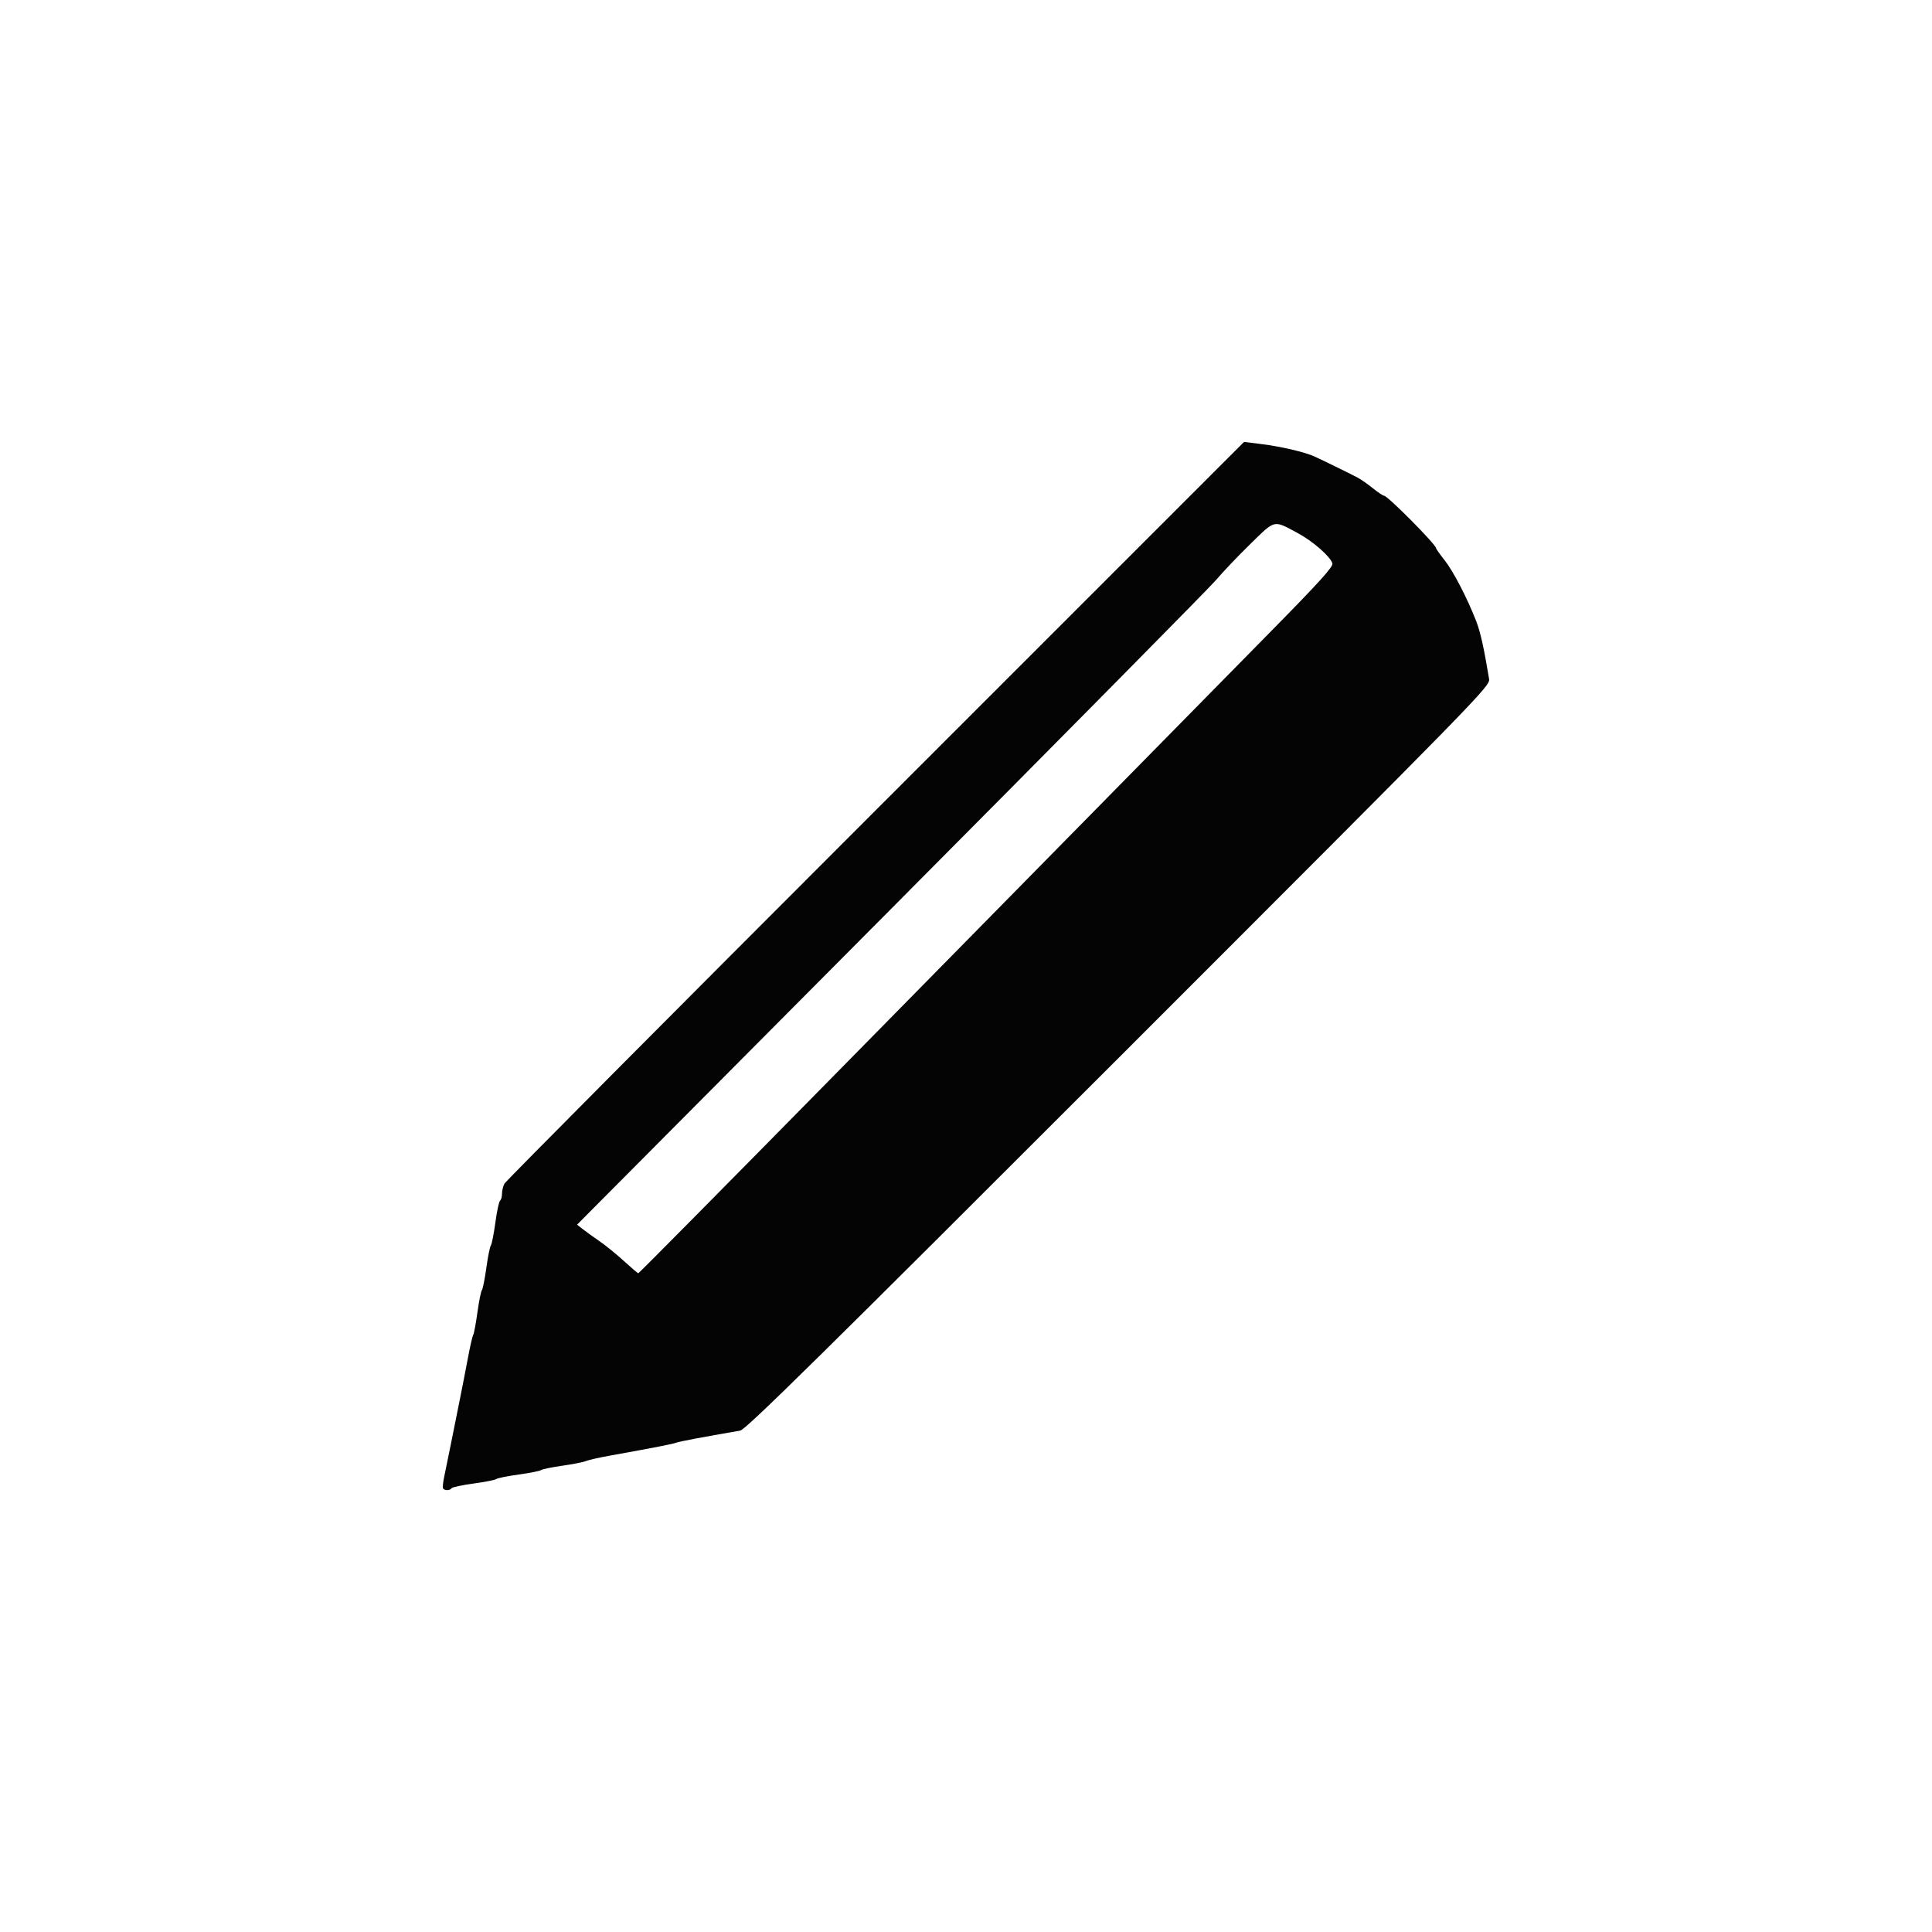
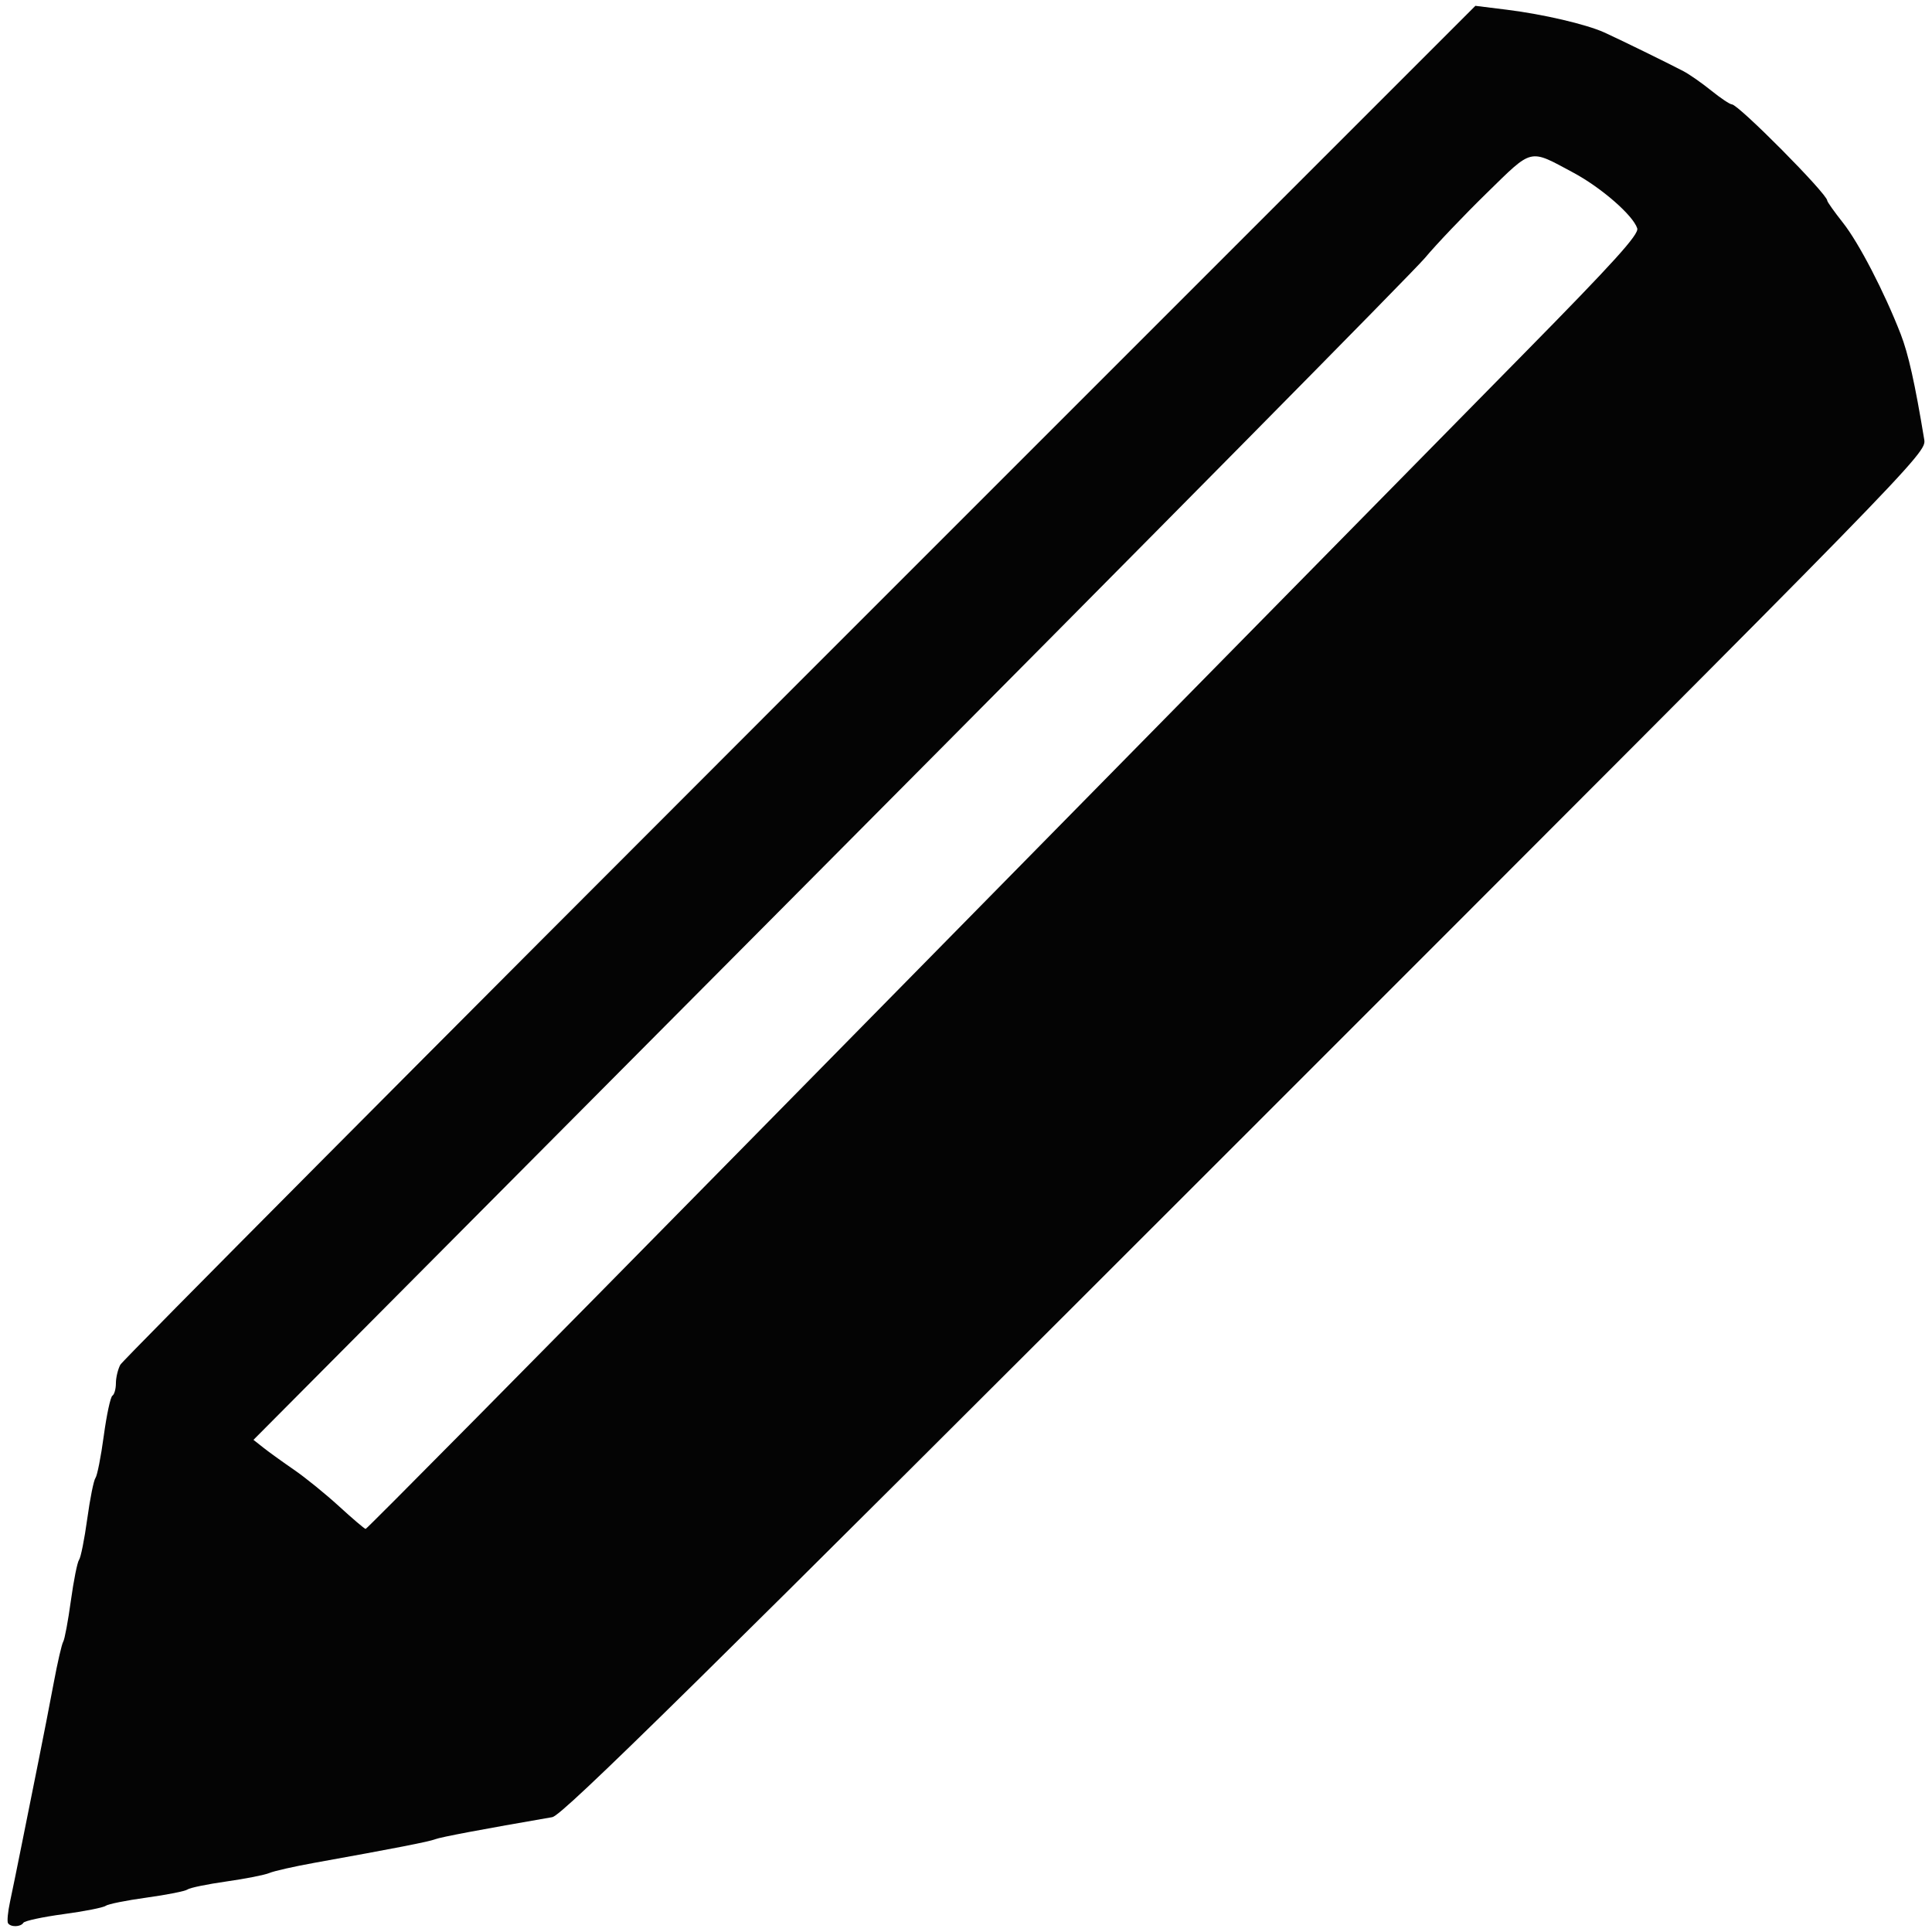
- <svg xmlns="http://www.w3.org/2000/svg" width="1000" height="1000" viewBox="0 0 264.583 264.583" version="1.1" id="svg8">
+ <svg xmlns="http://www.w3.org/2000/svg" id="svg8" version="1.1" viewBox="0 0 264.583 264.583" height="1000" width="1000">
  <defs id="defs2" />
-   <g id="layer1" transform="translate(0,-32.41666)">
-     <path style="fill:#040404;stroke-width:0.306" d="m 60.681,236.257 c -0.079,-0.128 -0.011,-0.851 0.152,-1.607 0.162,-0.756 0.563,-2.717 0.891,-4.358 0.327,-1.641 0.88,-4.395 1.229,-6.121 0.348,-1.725 0.865,-4.376 1.148,-5.891 0.283,-1.515 0.601,-2.892 0.707,-3.06 0.106,-0.168 0.363,-1.546 0.572,-3.06 0.209,-1.515 0.484,-2.892 0.613,-3.06 0.128,-0.168 0.404,-1.546 0.612,-3.06 0.208,-1.515 0.485,-2.892 0.615,-3.06 0.13,-0.168 0.409,-1.584 0.621,-3.147 0.211,-1.562 0.501,-2.913 0.645,-3.002 0.144,-0.089 0.261,-0.507 0.261,-0.929 0,-0.422 0.149,-1.045 0.331,-1.386 0.182,-0.34 23.047,-23.335 50.811,-51.099 l 50.48,-50.481 2.363,0.294 c 2.697,0.335 5.913,1.085 7.26,1.692 1.073,0.484 4.755,2.285 5.924,2.898 0.445,0.233 1.383,0.887 2.084,1.454 0.702,0.566 1.395,1.029 1.54,1.029 0.492,0 7.131,6.696 7.131,7.193 0,0.094 0.528,0.839 1.174,1.656 1.187,1.502 3.092,5.175 4.315,8.322 0.576,1.483 1.065,3.671 1.761,7.887 0.169,1.024 -0.268,1.472 -50.718,51.922 -41.047,41.048 -51.072,50.921 -51.835,51.053 -5.182,0.894 -8.369,1.494 -8.75,1.65 -0.439,0.179 -3.036,0.686 -9.028,1.763 -1.515,0.272 -3.03,0.614 -3.366,0.76 -0.337,0.146 -1.783,0.431 -3.213,0.634 -1.431,0.203 -2.739,0.472 -2.907,0.598 -0.168,0.126 -1.545,0.4 -3.06,0.608 -1.515,0.208 -2.892,0.485 -3.06,0.615 -0.168,0.13 -1.584,0.409 -3.147,0.621 -1.562,0.211 -2.913,0.501 -3.002,0.645 -0.2,0.324 -0.957,0.343 -1.151,0.029 z m 54.951,-57.993 c 28.882,-29.368 43.359,-44.085 58.38,-59.347 6.719,-6.827 8.596,-8.902 8.455,-9.348 -0.308,-0.971 -2.682,-3.041 -4.771,-4.161 -3.346,-1.794 -3,-1.876 -6.481,1.524 -1.695,1.655 -3.772,3.836 -4.615,4.846 -0.843,1.01 -20.892,21.302 -44.552,45.094 l -43.018,43.257 0.749,0.592 c 0.412,0.326 1.438,1.065 2.28,1.643 0.842,0.578 2.357,1.807 3.366,2.731 1.01,0.924 1.905,1.686 1.989,1.693 0.084,0.007 12.782,-12.829 28.218,-28.524 z" id="path880" />
+   <g transform="translate(0,-32.41666)" id="layer1">
+     <path id="path880" d="m 1.097,295.79 c -0.145,-0.234 -0.02,-1.559 0.278,-2.944 0.297,-1.385 1.032,-4.978 1.632,-7.985 0.6,-3.007 1.613,-8.053 2.251,-11.214 0.638,-3.161 1.584,-8.018 2.103,-10.793 0.518,-2.775 1.101,-5.298 1.295,-5.607 0.194,-0.308 0.666,-2.831 1.048,-5.607 0.382,-2.775 0.887,-5.298 1.122,-5.607 0.235,-0.308 0.74,-2.831 1.121,-5.607 0.381,-2.775 0.889,-5.298 1.127,-5.607 0.238,-0.308 0.75,-2.902 1.137,-5.765 0.387,-2.862 0.919,-5.337 1.182,-5.5 0.263,-0.163 0.479,-0.928 0.479,-1.701 0,-0.773 0.273,-1.915 0.606,-2.538 0.333,-0.623 42.224,-42.751 93.089,-93.617 l 92.483,-92.484 4.33,0.538 c 4.941,0.614 10.832,1.987 13.3,3.099 1.966,0.886 8.711,4.186 10.853,5.309 0.815,0.427 2.534,1.626 3.819,2.663 1.285,1.037 2.555,1.886 2.821,1.886 0.901,0 13.064,12.268 13.064,13.177 0,0.172 0.968,1.537 2.151,3.034 2.175,2.751 5.664,9.481 7.905,15.246 1.056,2.717 1.951,6.726 3.227,14.449 0.31,1.876 -0.492,2.696 -92.919,95.125 -75.201,75.202 -93.567,93.291 -94.965,93.532 -9.495,1.637 -15.333,2.738 -16.031,3.022 -0.804,0.327 -5.562,1.257 -16.54,3.23 -2.775,0.499 -5.551,1.126 -6.168,1.393 -0.617,0.267 -3.266,0.79 -5.887,1.162 -2.621,0.372 -5.018,0.865 -5.327,1.096 -0.308,0.231 -2.831,0.732 -5.607,1.114 -2.775,0.381 -5.298,0.889 -5.607,1.127 -0.308,0.238 -2.902,0.75 -5.765,1.137 -2.862,0.387 -5.337,0.919 -5.5,1.182 -0.367,0.593 -1.753,0.628 -2.108,0.053 z M 101.77,189.543 c 52.913,-53.803 79.438,-80.767 106.956,-108.727 12.31,-12.507 15.749,-16.309 15.49,-17.125 -0.564,-1.778 -4.913,-5.571 -8.741,-7.624 -6.131,-3.288 -5.497,-3.436 -11.873,2.792 -3.105,3.033 -6.91,7.028 -8.455,8.878 -1.545,1.85 -38.275,39.027 -81.622,82.614 l -78.813,79.25 1.373,1.085 c 0.755,0.597 2.635,1.951 4.176,3.01 1.542,1.059 4.317,3.31 6.168,5.003 1.85,1.693 3.49,3.089 3.644,3.102 0.154,0.013 23.418,-23.503 51.697,-52.258 z" style="fill:#040404;stroke-width:0.561" />
  </g>
</svg>
